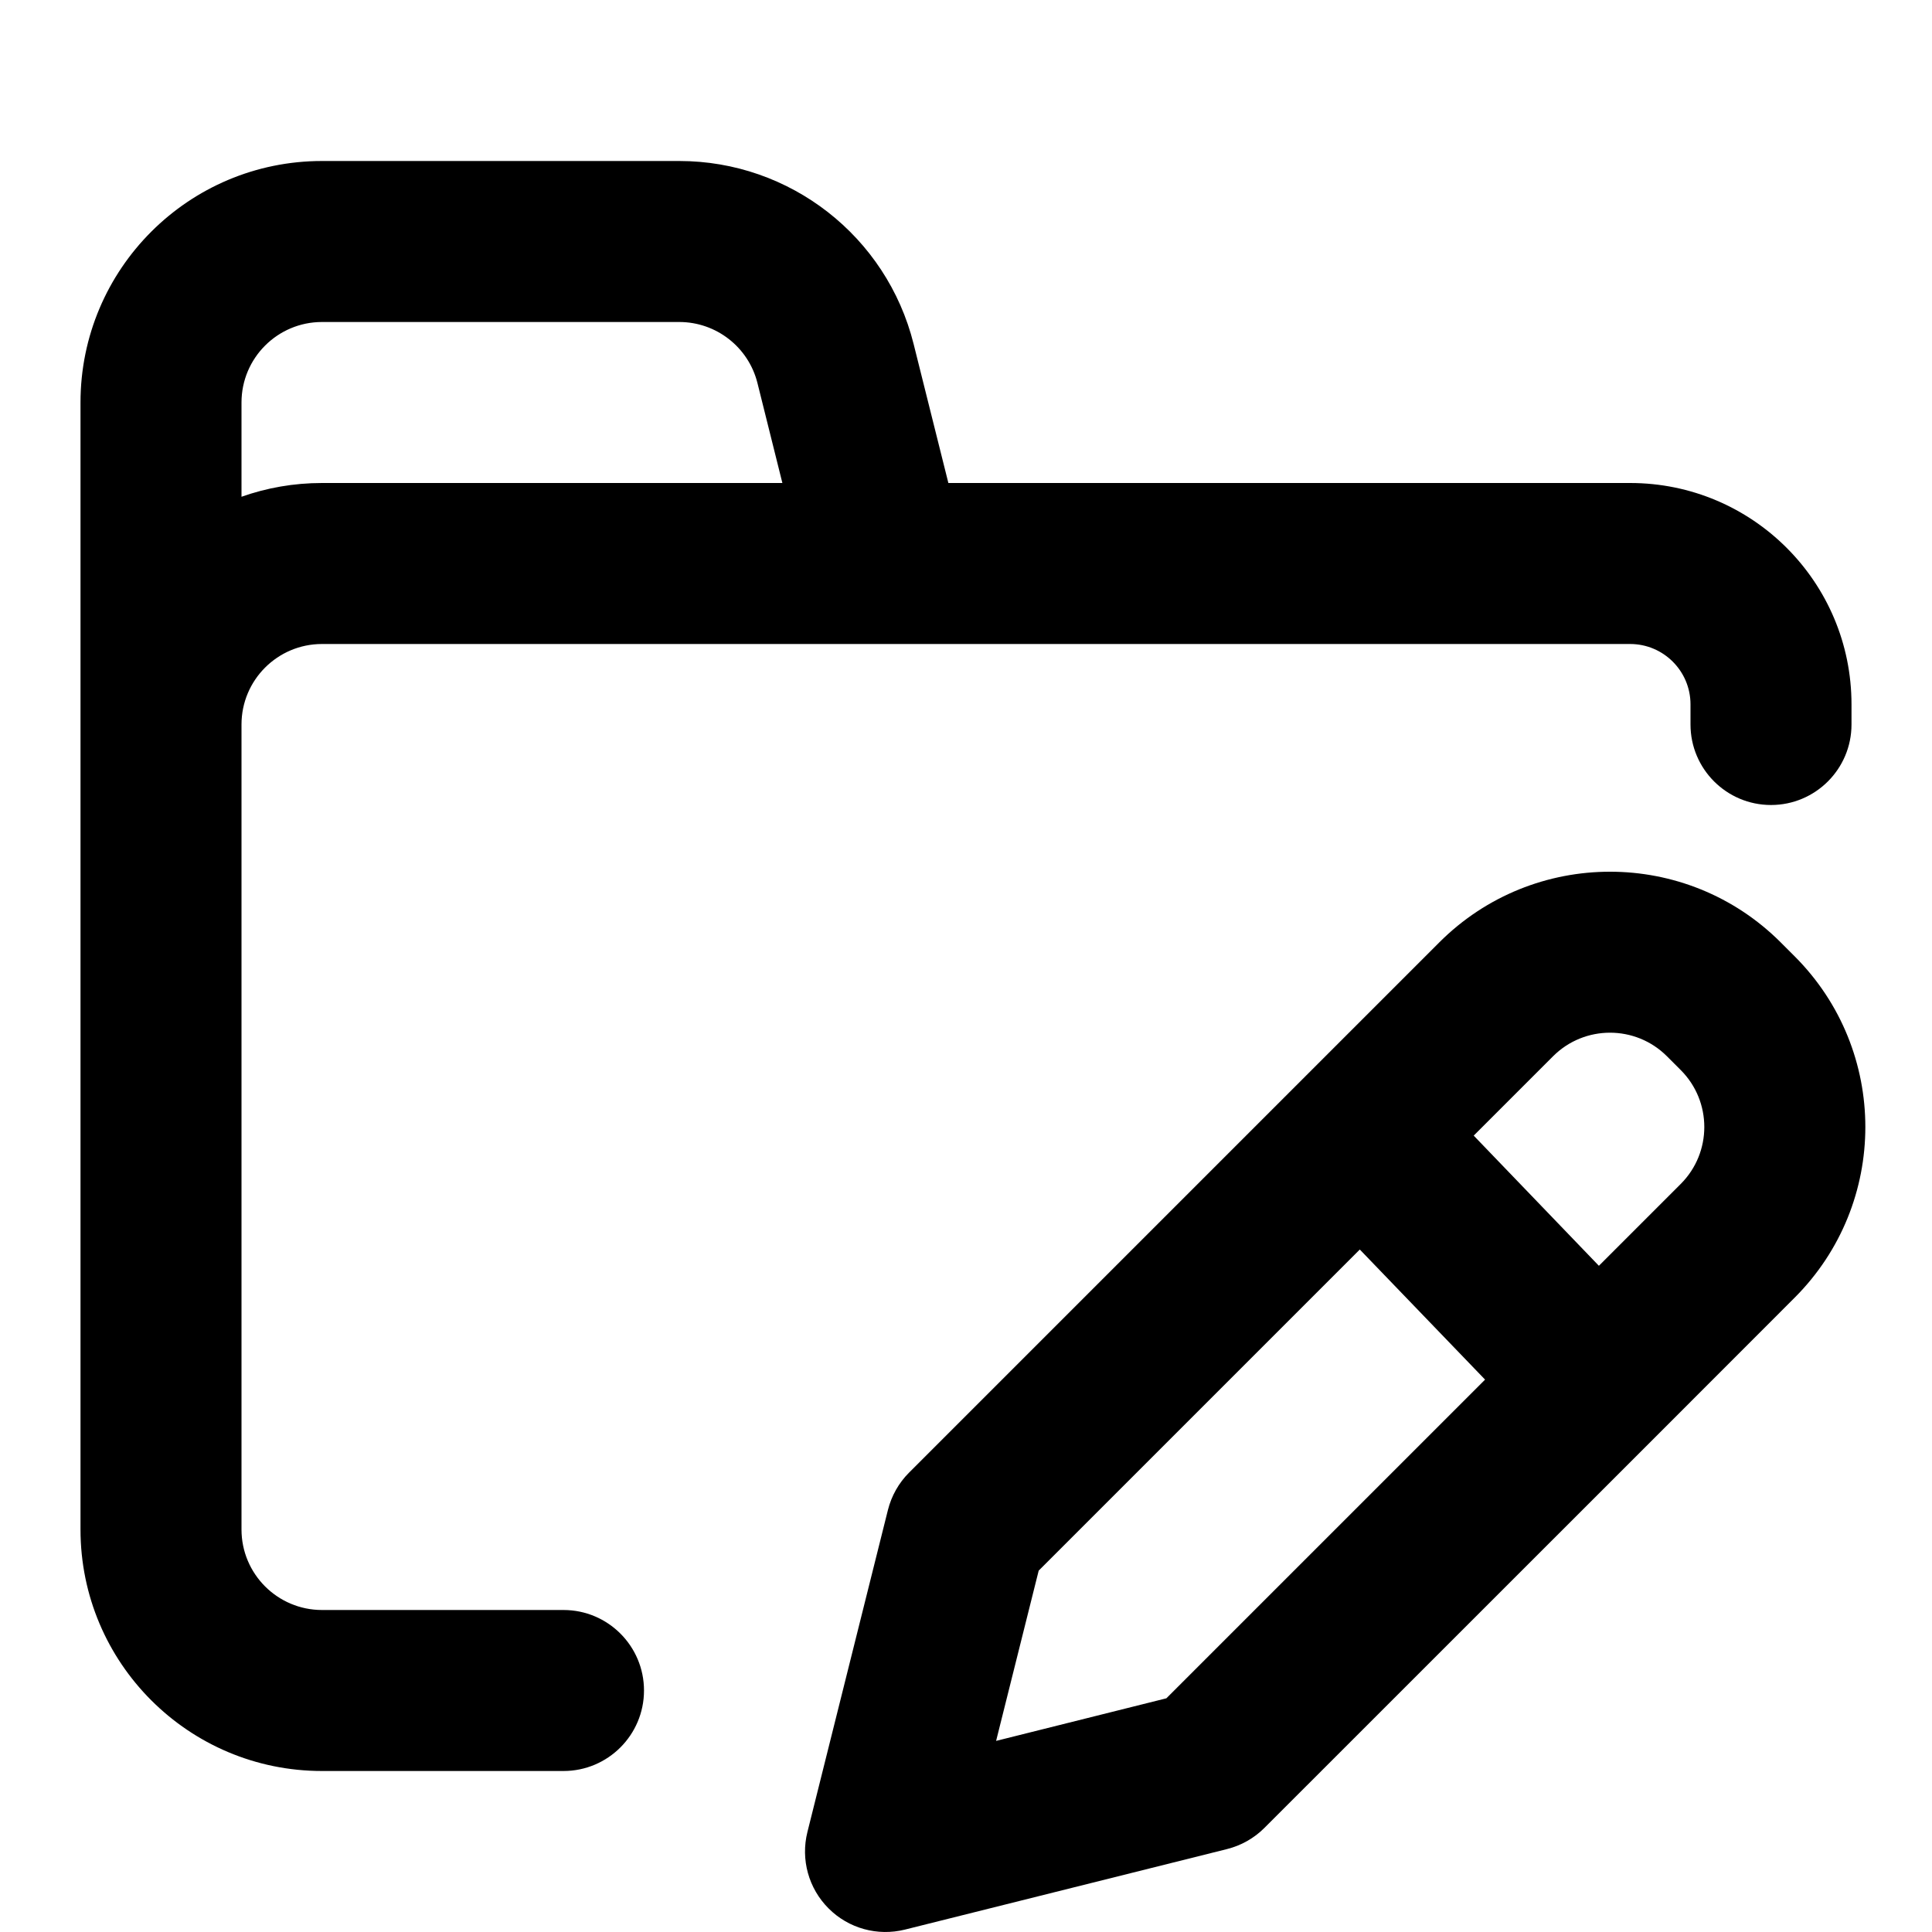
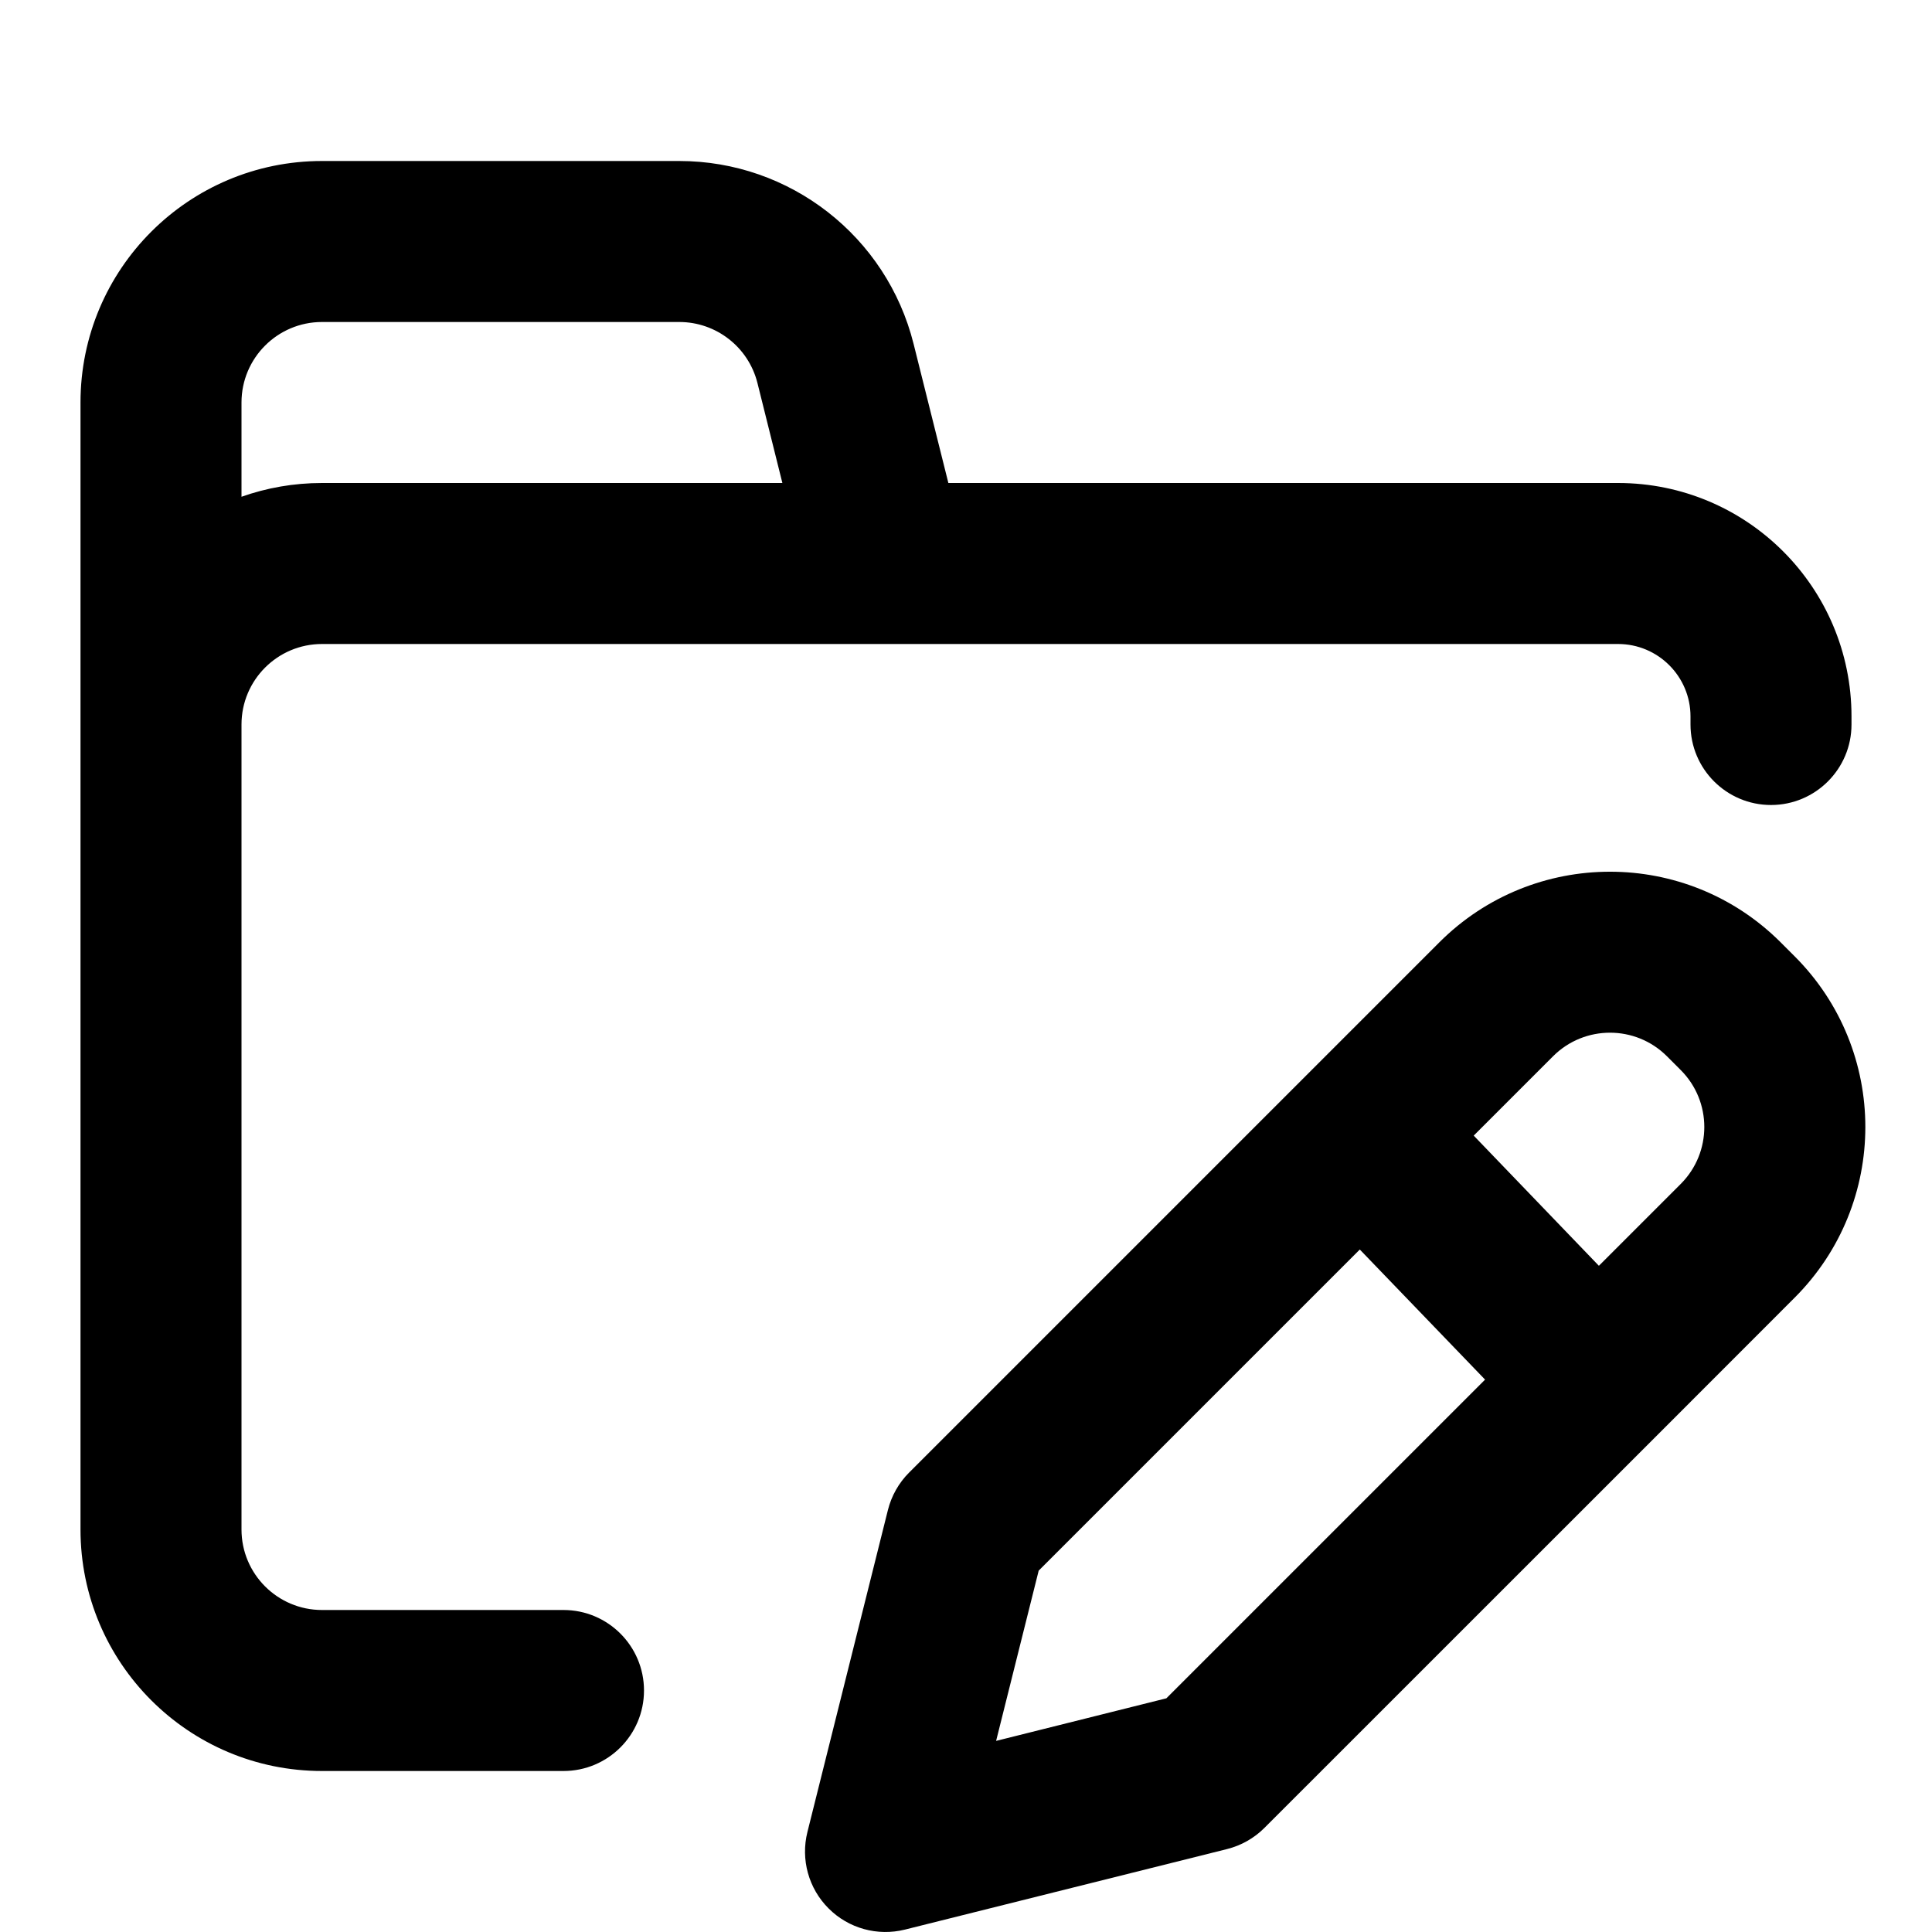
<svg xmlns="http://www.w3.org/2000/svg" width="24" height="24" viewBox="0 0 24 24" fill="none">
-   <path fill-rule="evenodd" clip-rule="evenodd" d="M4 2C2.343 2 1 3.343 1 5V9V10V19C1 20.657 2.343 22 4 22H7C7.552 22 8 21.552 8 21C8 20.448 7.552 20 7 20H4C3.448 20 3 19.552 3 19V10V9C3 8.448 3.448 8 4 8H11.781H13.5H20.25C20.664 8 21 8.336 21 8.75V9C21 9.552 21.448 10 22 10C22.552 10 23 9.552 23 9V8.75C23 7.231 21.769 6 20.25 6H13.5H11.781L11.349 4.272C11.015 2.937 9.815 2 8.438 2H4ZM4 6C3.649 6 3.313 6.06 3 6.171V5C3 4.448 3.448 4 4 4H8.438C8.897 4 9.297 4.312 9.409 4.757L9.719 6H4ZM22.121 11.707C20.95 10.536 19.05 10.536 17.879 11.707L16.199 13.387L11.293 18.293C11.165 18.421 11.074 18.582 11.03 18.758L10.03 22.758C9.945 23.098 10.044 23.459 10.293 23.707C10.541 23.956 10.902 24.055 11.242 23.97L15.242 22.97C15.418 22.926 15.579 22.835 15.707 22.707L20.556 17.859L22.293 16.121C23.465 14.95 23.465 13.05 22.293 11.879L22.121 11.707ZM19.293 13.121C19.683 12.731 20.317 12.731 20.707 13.121L20.879 13.293C21.269 13.683 21.269 14.317 20.879 14.707L19.862 15.724L18.307 14.107L19.293 13.121ZM16.892 15.522L18.448 17.138L14.489 21.097L12.374 21.626L12.903 19.511L16.892 15.522Z" fill="black" />
+   <path fill-rule="evenodd" clip-rule="evenodd" d="M4 2C2.343 2 1 3.343 1 5V9V10V19C1 20.657 2.343 22 4 22H7C7.552 22 8 21.552 8 21C8 20.448 7.552 20 7 20H4C3.448 20 3 19.552 3 19V10V9C3 8.448 3.448 8 4 8H11.781H13.5H20.1C20.597 8 21 8.403 21 8.9V9C21 9.552 21.448 10 22 10C22.552 10 23 9.552 23 9V8.9C23 7.298 21.702 6 20.1 6H13.5H11.781L11.349 4.272C11.015 2.937 9.815 2 8.438 2H4ZM4 6C3.649 6 3.313 6.06 3 6.171V5C3 4.448 3.448 4 4 4H8.438C8.897 4 9.297 4.312 9.409 4.757L9.719 6H4ZM22.121 11.707C20.95 10.536 19.05 10.536 17.879 11.707L16.199 13.387L11.293 18.293C11.165 18.421 11.074 18.582 11.03 18.758L10.03 22.758C9.945 23.098 10.044 23.459 10.293 23.707C10.541 23.956 10.902 24.055 11.242 23.97L15.242 22.97C15.418 22.926 15.579 22.835 15.707 22.707L20.556 17.859L22.293 16.121C23.465 14.95 23.465 13.05 22.293 11.879L22.121 11.707ZM19.293 13.121C19.683 12.731 20.317 12.731 20.707 13.121L20.879 13.293C21.269 13.683 21.269 14.317 20.879 14.707L19.862 15.724L18.307 14.107L19.293 13.121ZM16.892 15.522L18.448 17.138L14.489 21.097L12.374 21.626L12.903 19.511L16.892 15.522Z" fill="black" />
</svg>
